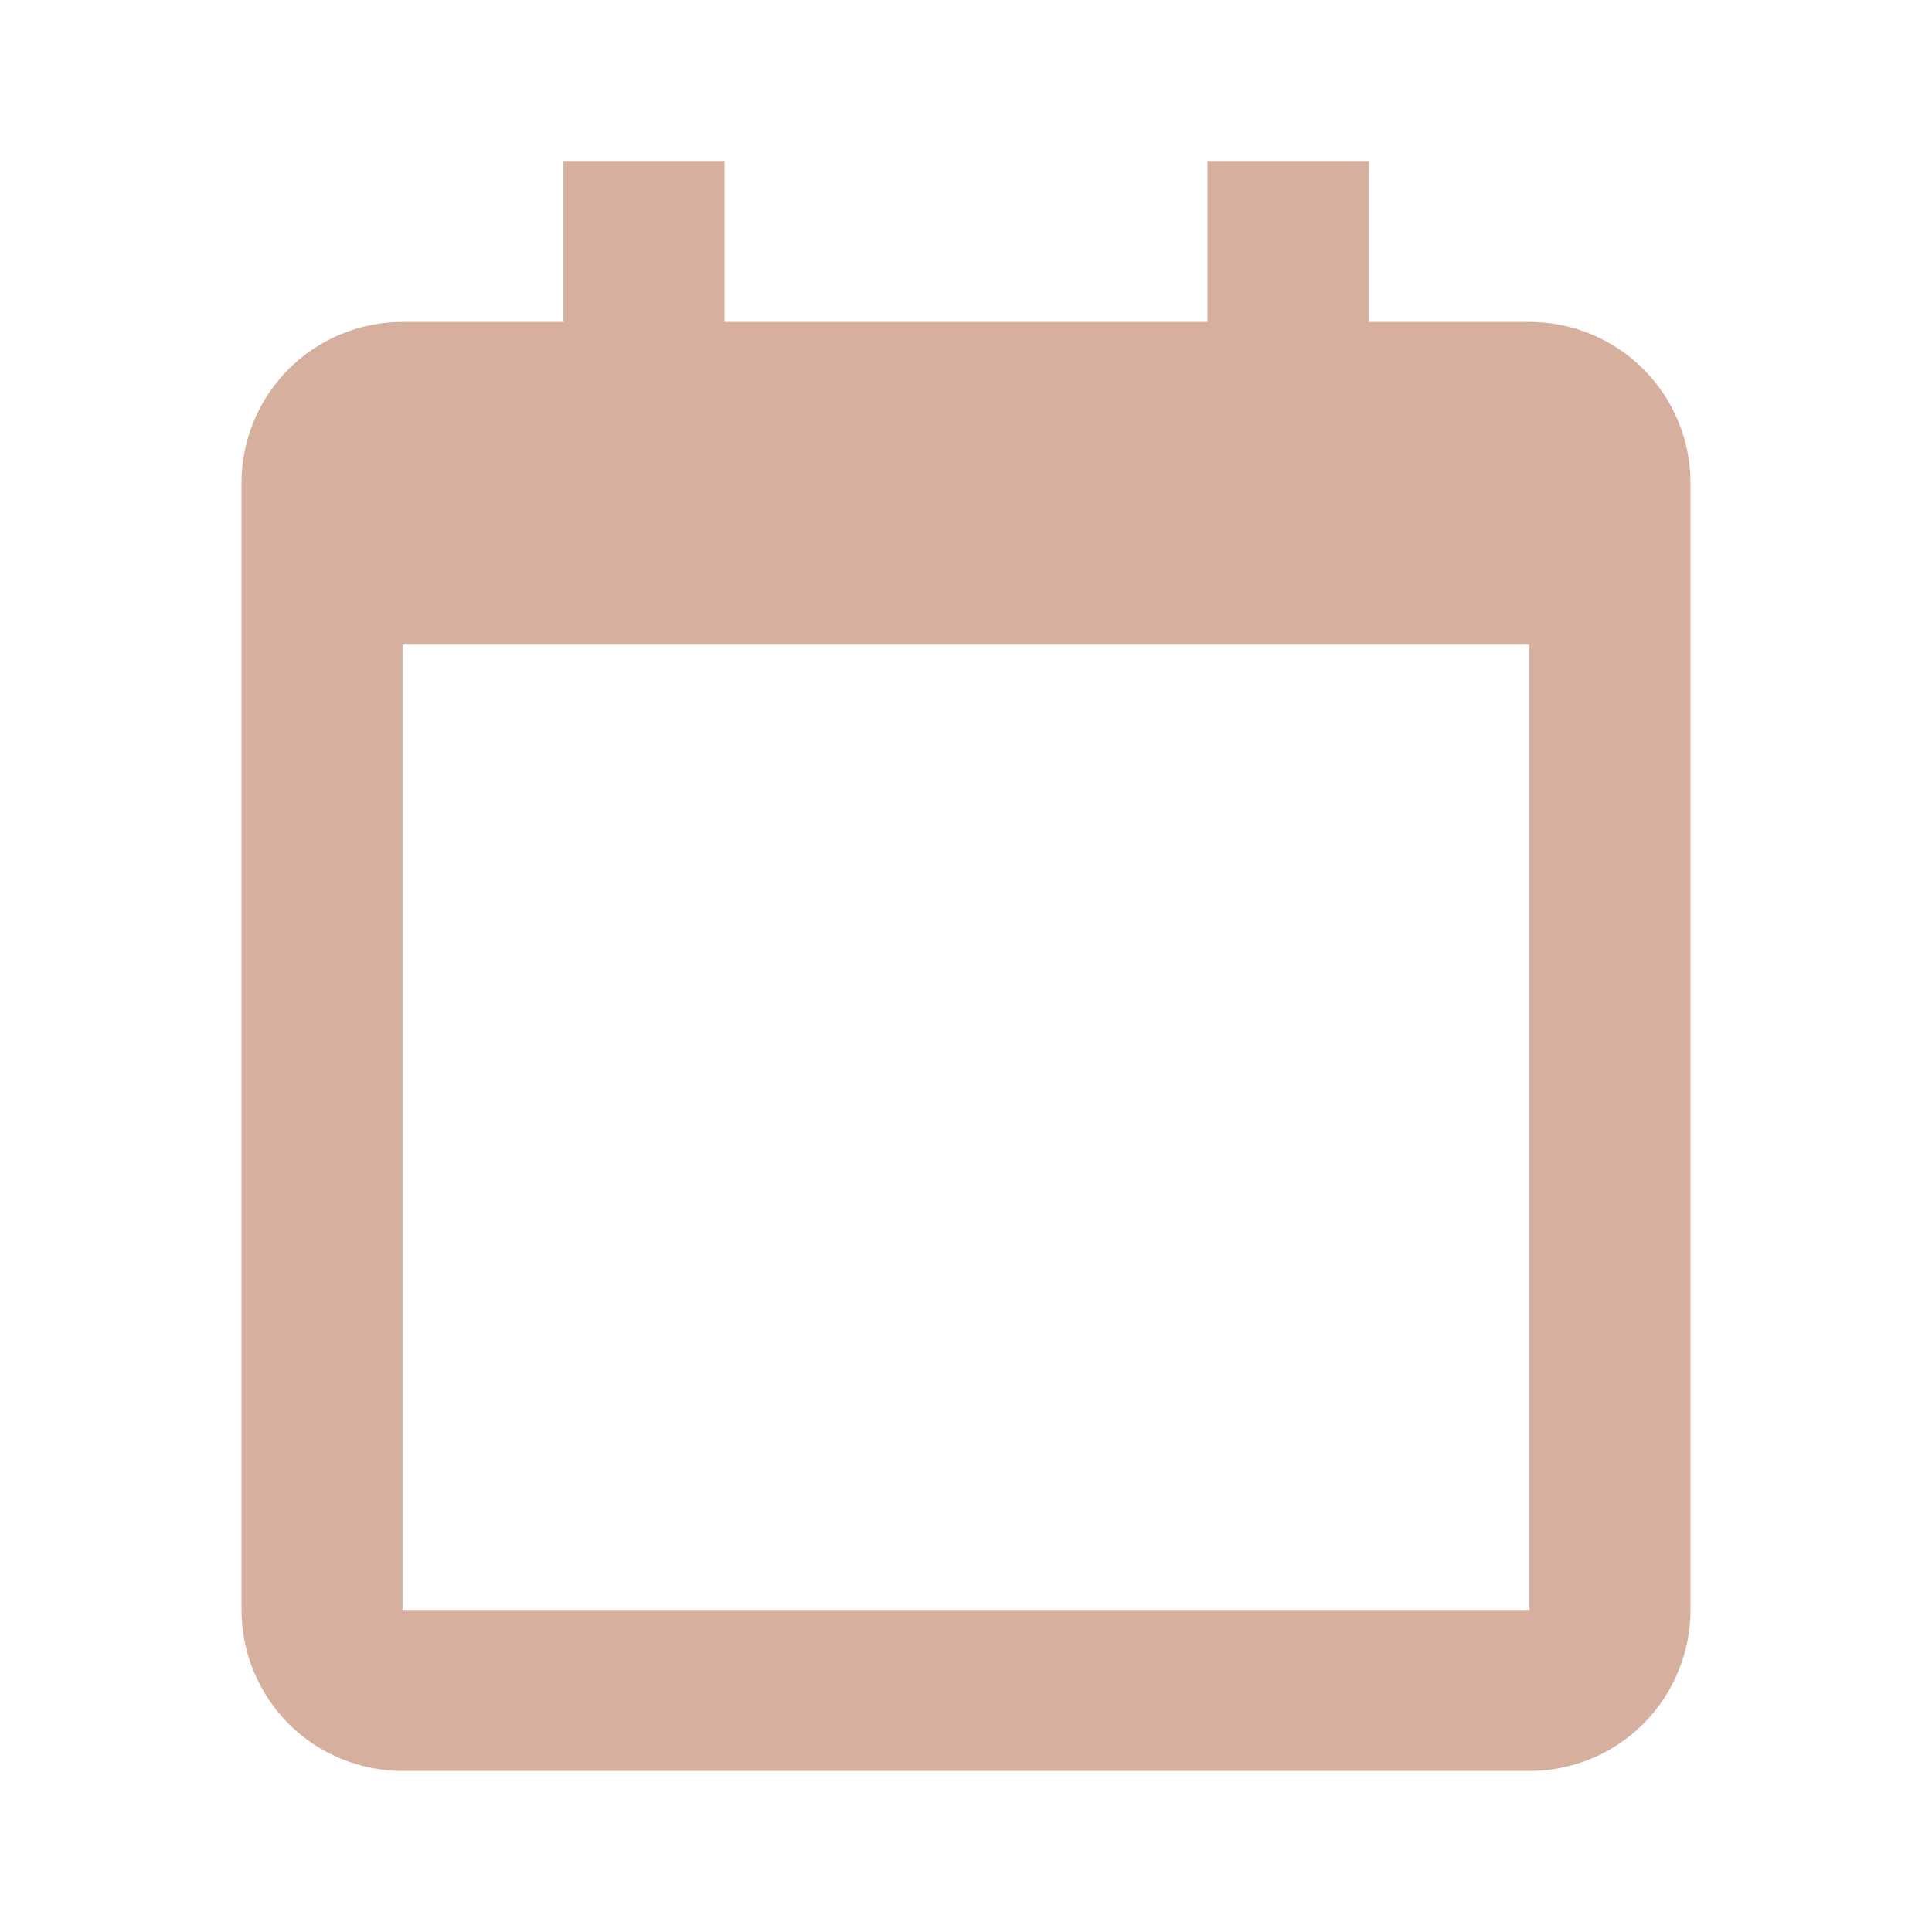
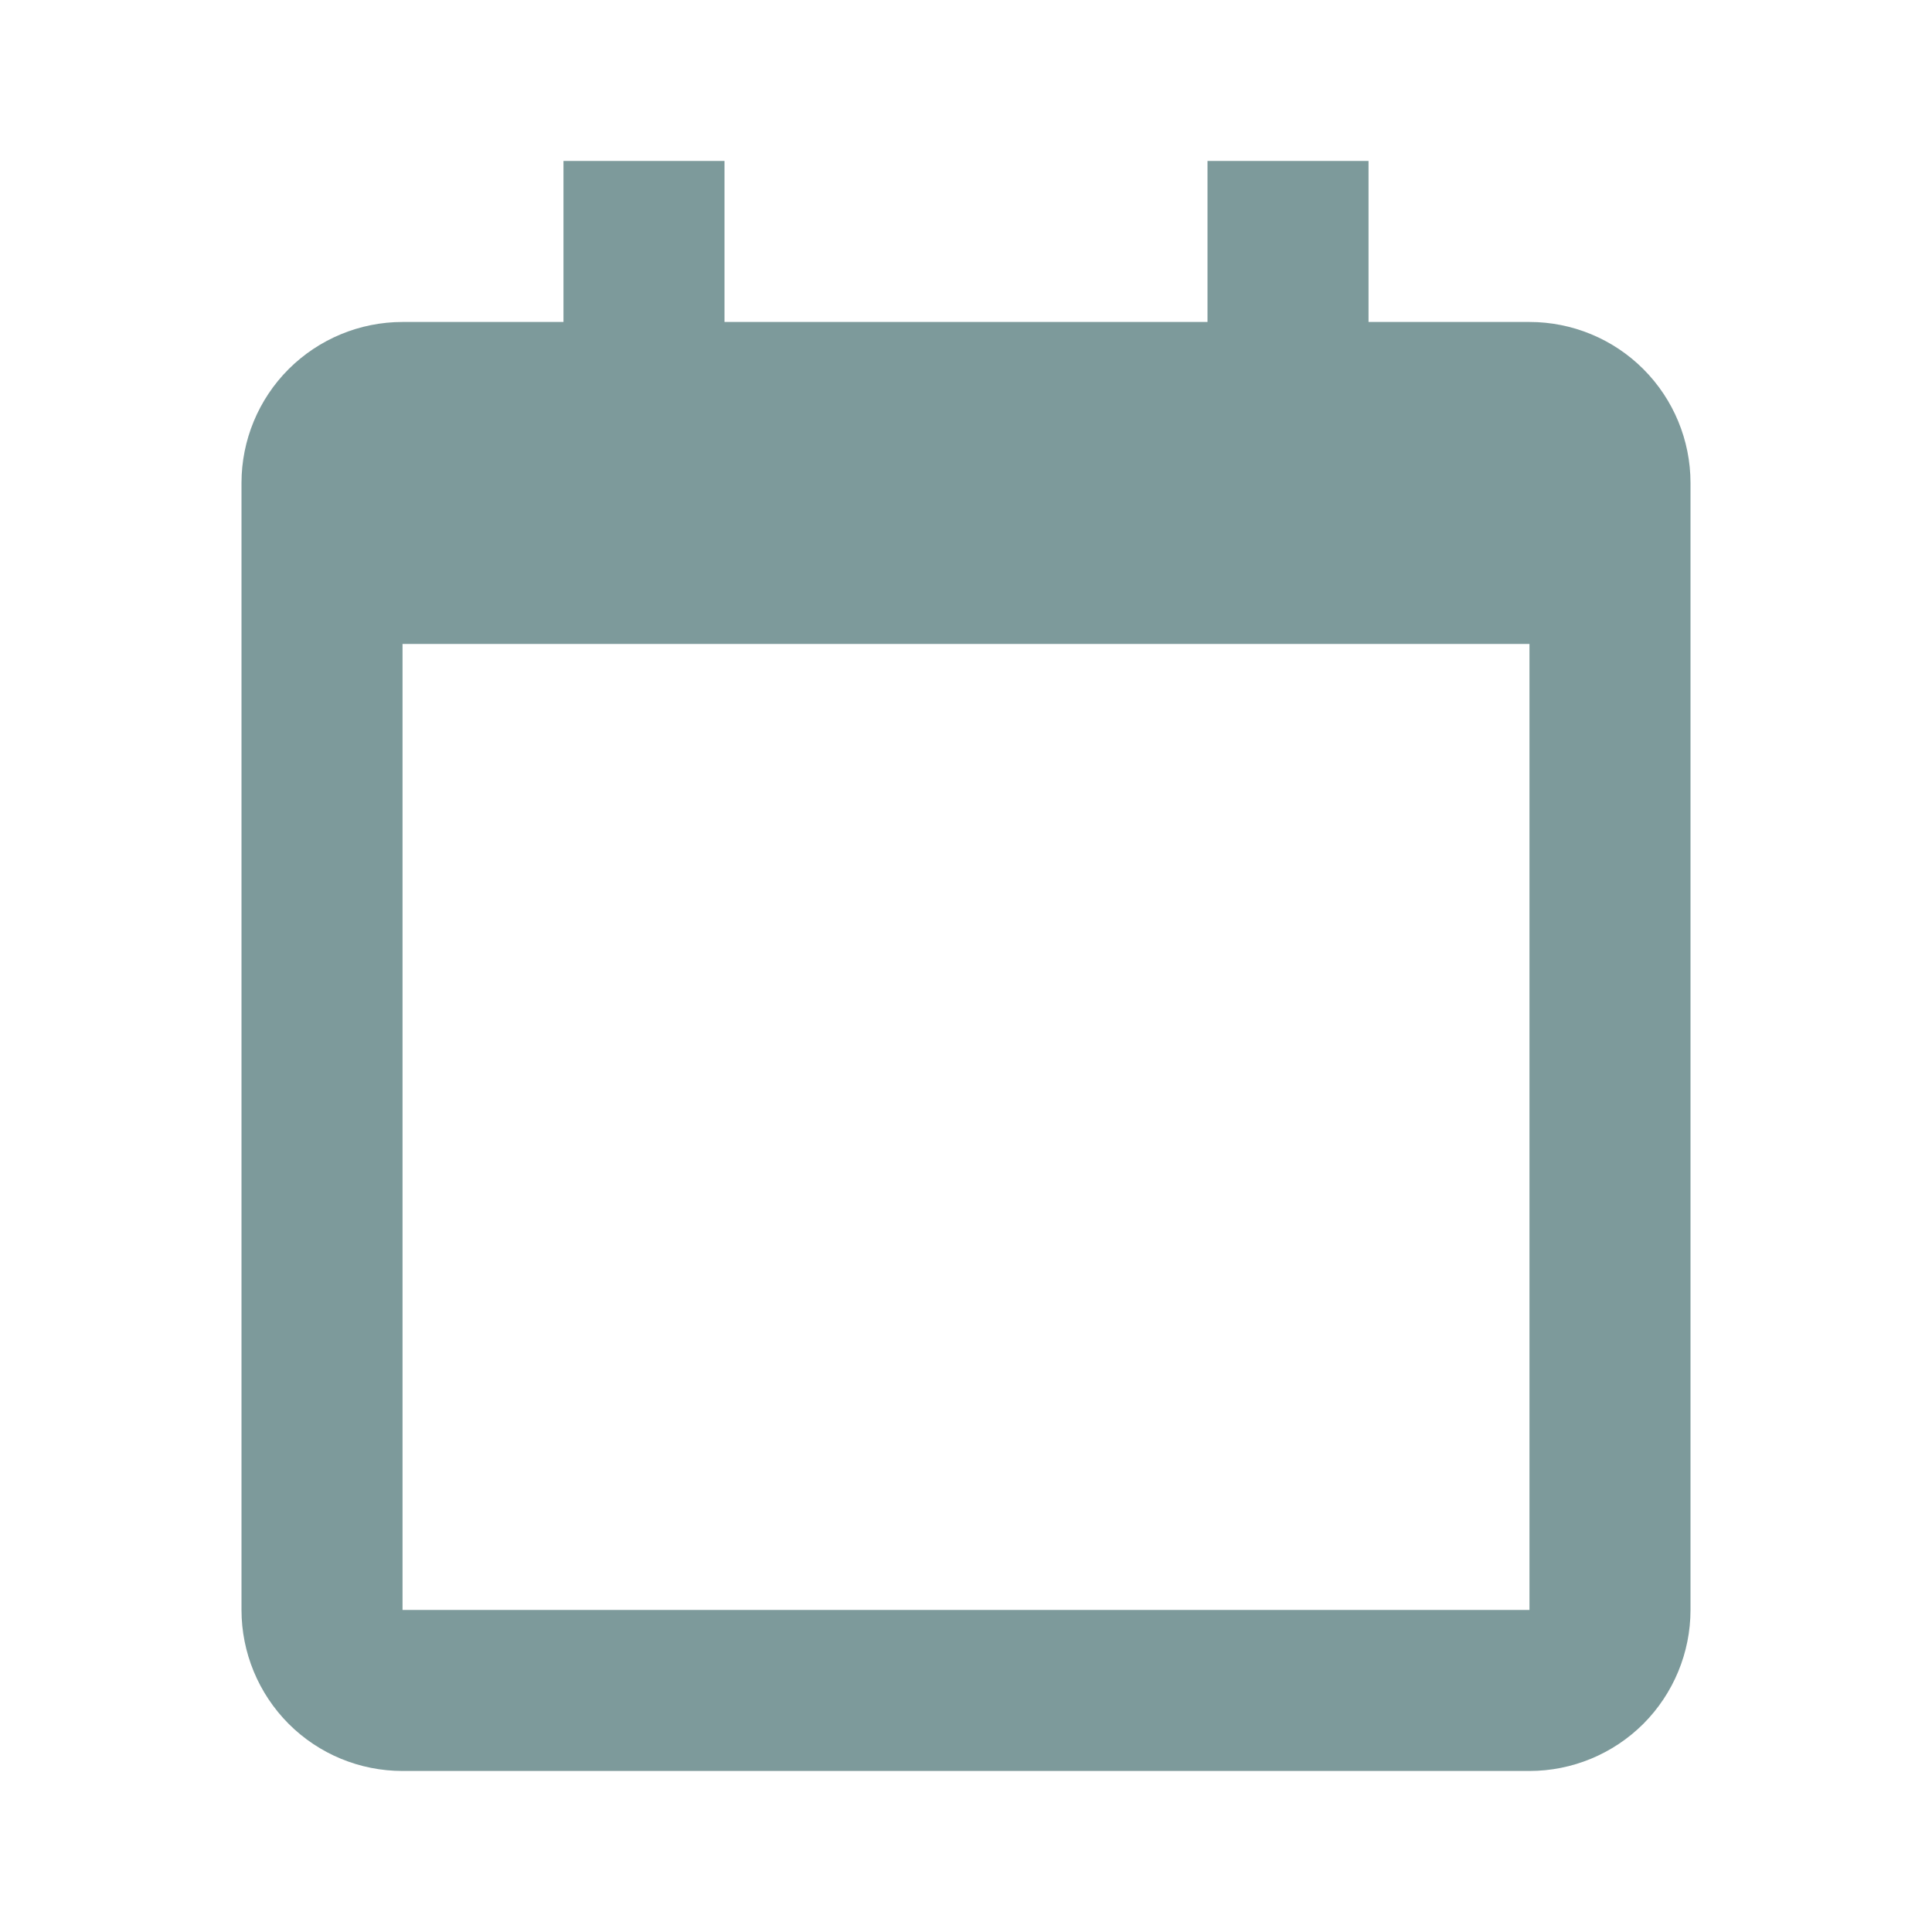
- <svg xmlns="http://www.w3.org/2000/svg" width="20" height="20" viewBox="0 0 20 20" fill="none">
-   <path d="M2.5 4.999L2.5 16.666C2.5 17.108 2.676 17.532 2.988 17.845C3.301 18.157 3.725 18.333 4.167 18.333L15.833 18.333C16.275 18.333 16.699 18.157 17.012 17.845C17.324 17.532 17.5 17.108 17.5 16.666L17.5 4.999C17.5 4.557 17.324 4.133 17.012 3.821C16.699 3.508 16.275 3.333 15.833 3.333L14.167 3.333L14.167 1.666L12.5 1.666L12.5 3.333L7.5 3.333L7.5 1.666L5.833 1.666L5.833 3.333L4.167 3.333C3.725 3.333 3.301 3.508 2.988 3.821C2.676 4.133 2.5 4.557 2.5 4.999ZM15.833 16.666L4.167 16.666L4.167 6.666L15.833 6.666L15.833 16.666Z" fill="#D7AF9F" />
+ <svg xmlns="http://www.w3.org/2000/svg" width="20" height="20" viewBox="0 0 20 20" fill="none" version="1.1" id="svg1">
+   <defs id="defs1" />
+   <path d="M 2.5,4.999 V 16.666 c 0,0.442 0.176,0.866 0.488,1.179 0.313,0.313 0.736,0.488 1.179,0.488 H 15.833 c 0.442,0 0.866,-0.176 1.179,-0.488 C 17.324,17.532 17.5,17.108 17.5,16.666 V 4.999 C 17.5,4.557 17.324,4.133 17.012,3.821 16.699,3.508 16.275,3.333 15.833,3.333 H 14.167 V 1.666 H 12.5 v 1.667 h -5 V 1.666 H 5.833 V 3.333 H 4.167 c -0.442,0 -0.866,0.176 -1.179,0.488 C 2.676,4.133 2.5,4.557 2.5,4.999 Z M 15.833,16.666 H 4.167 V 6.666 H 15.833 Z" fill="#D7AF9F" id="path1" style="fill:#7d9a9b;fill-opacity:1" />
</svg>
